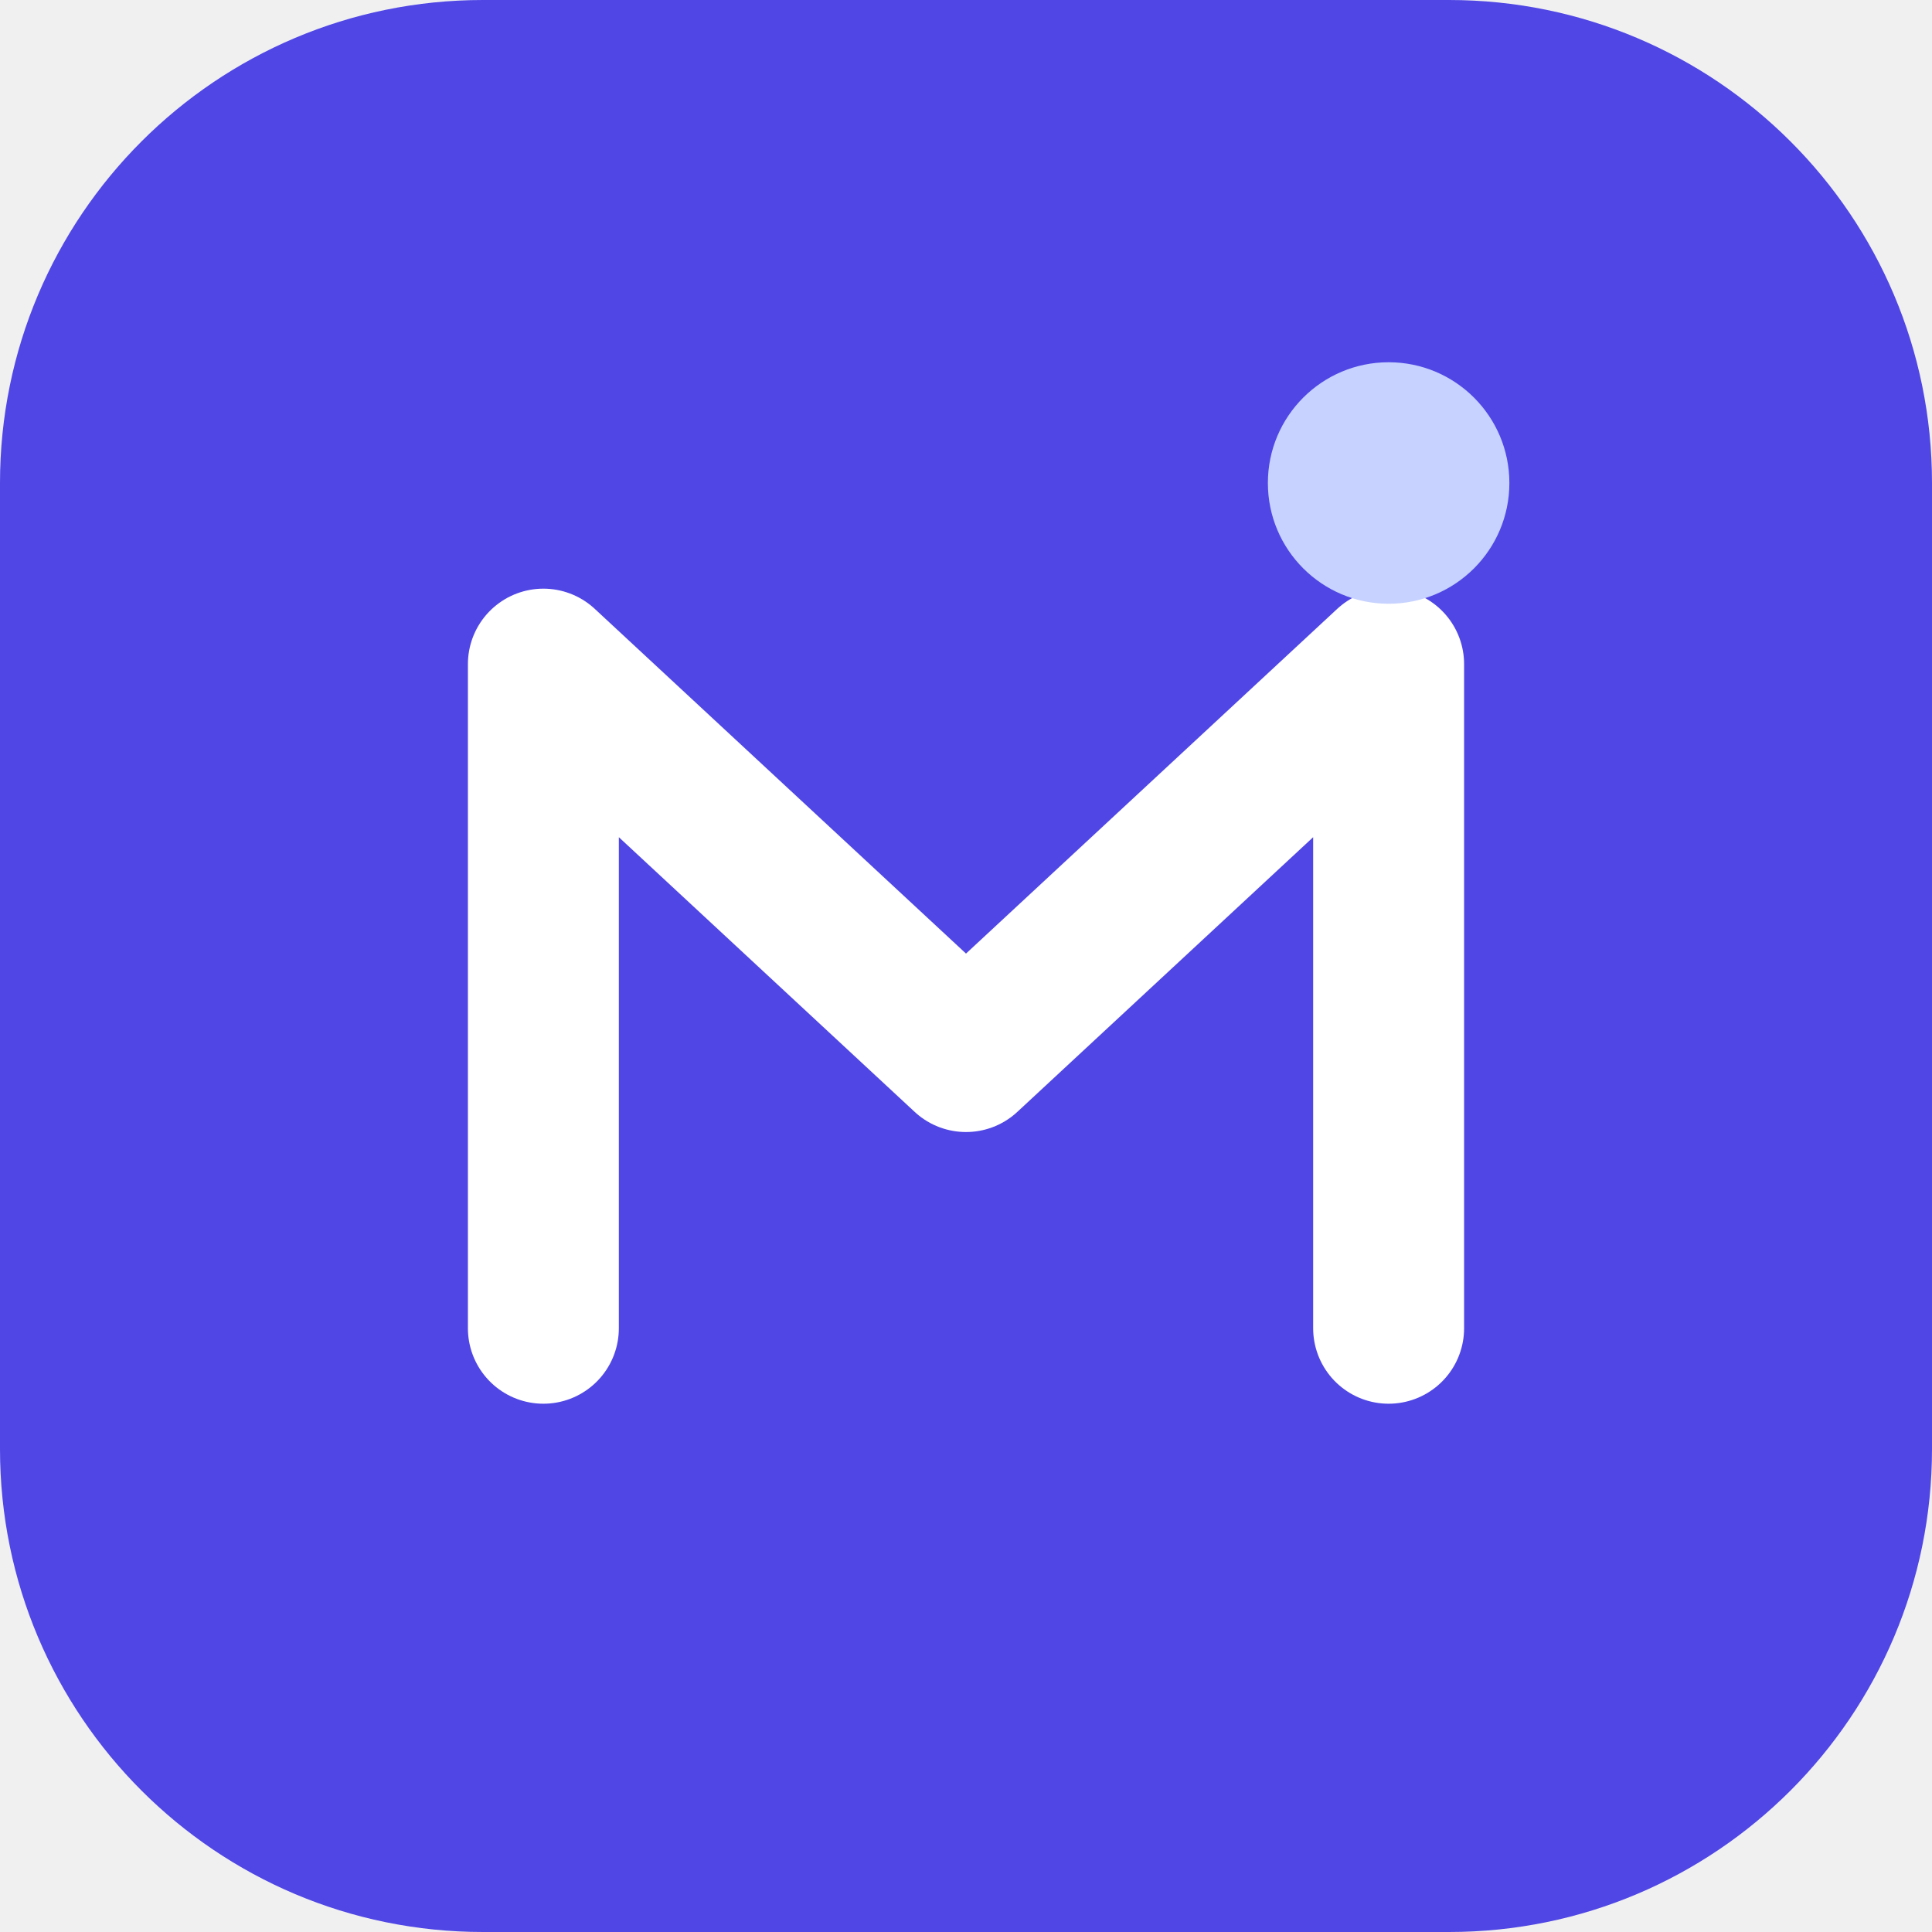
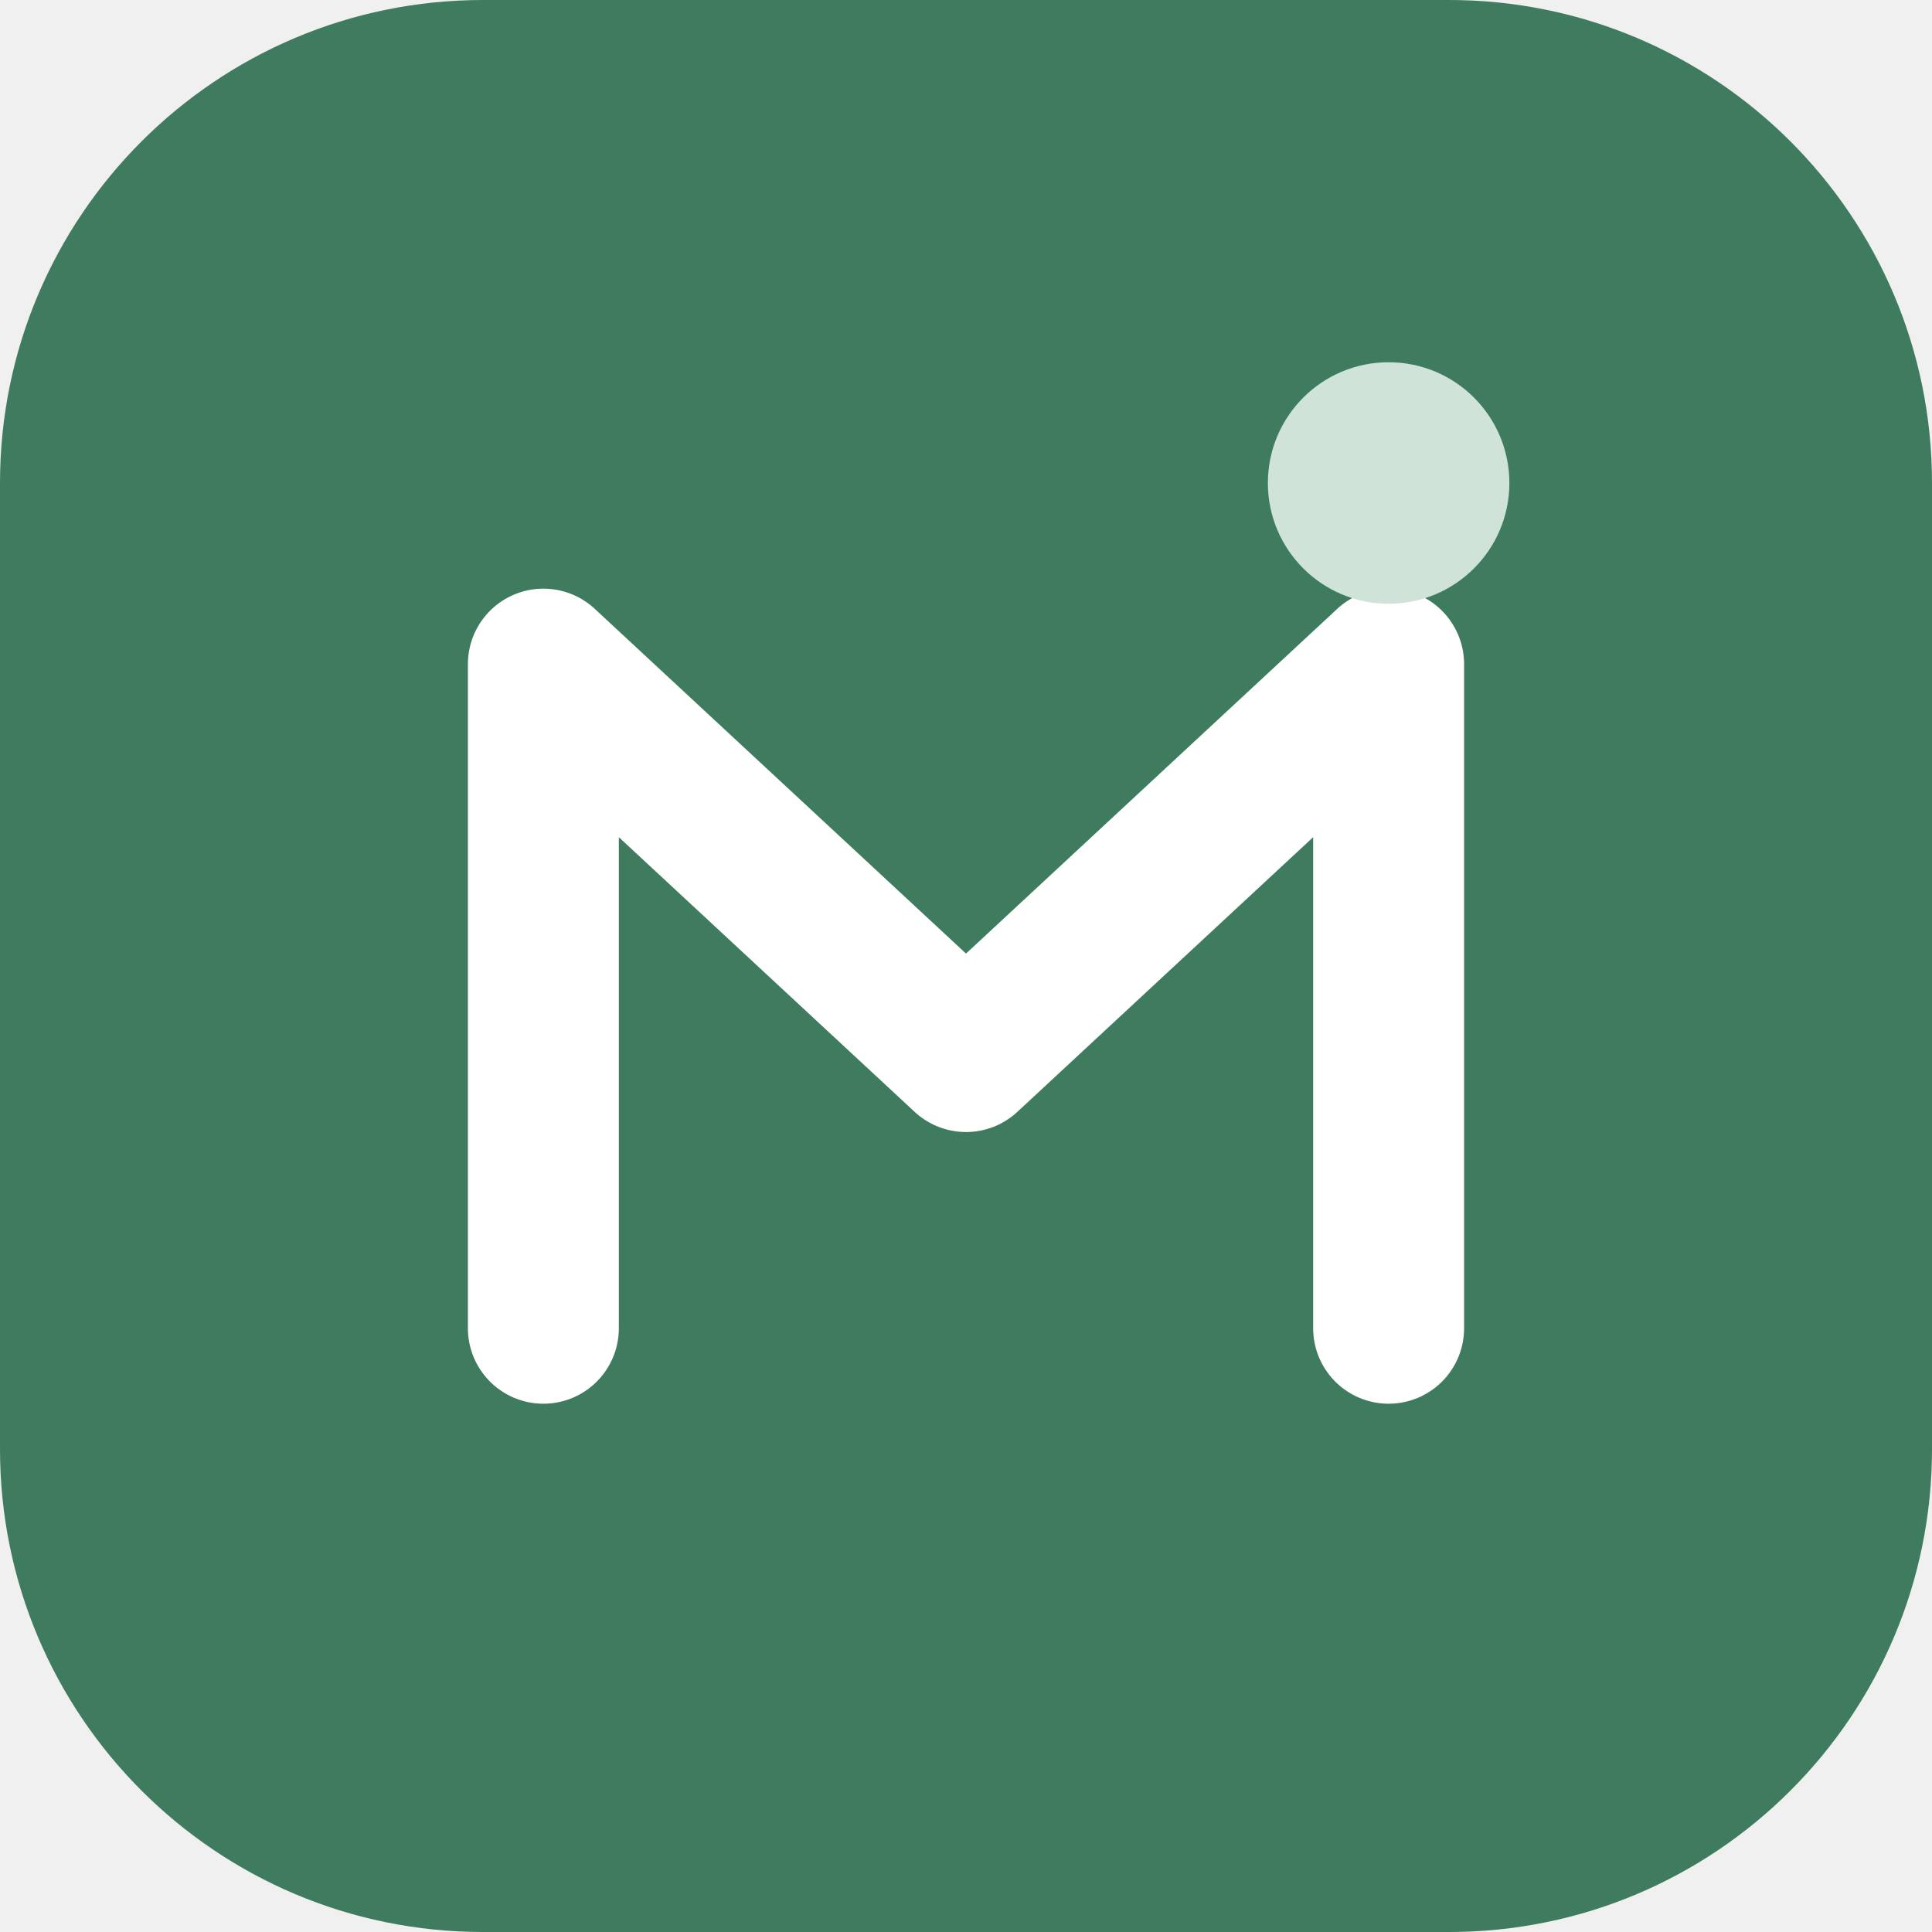
<svg xmlns="http://www.w3.org/2000/svg" viewBox="0 0 64 64">
-   <rect width="64" height="64" rx="16" fill="#4F46E5" />
+   <rect width="64" height="64" rx="16" fill="#3F7B5E" />
  <path d="M18 44V22l14 13 14-13v22" fill="none" stroke="#fff" stroke-width="5" stroke-linecap="round" stroke-linejoin="round" />
-   <circle cx="46" cy="16" r="4" fill="#C7D2FE" />
+   <circle cx="46" cy="16" r="4" fill="#CFE3D8" />
</svg>
